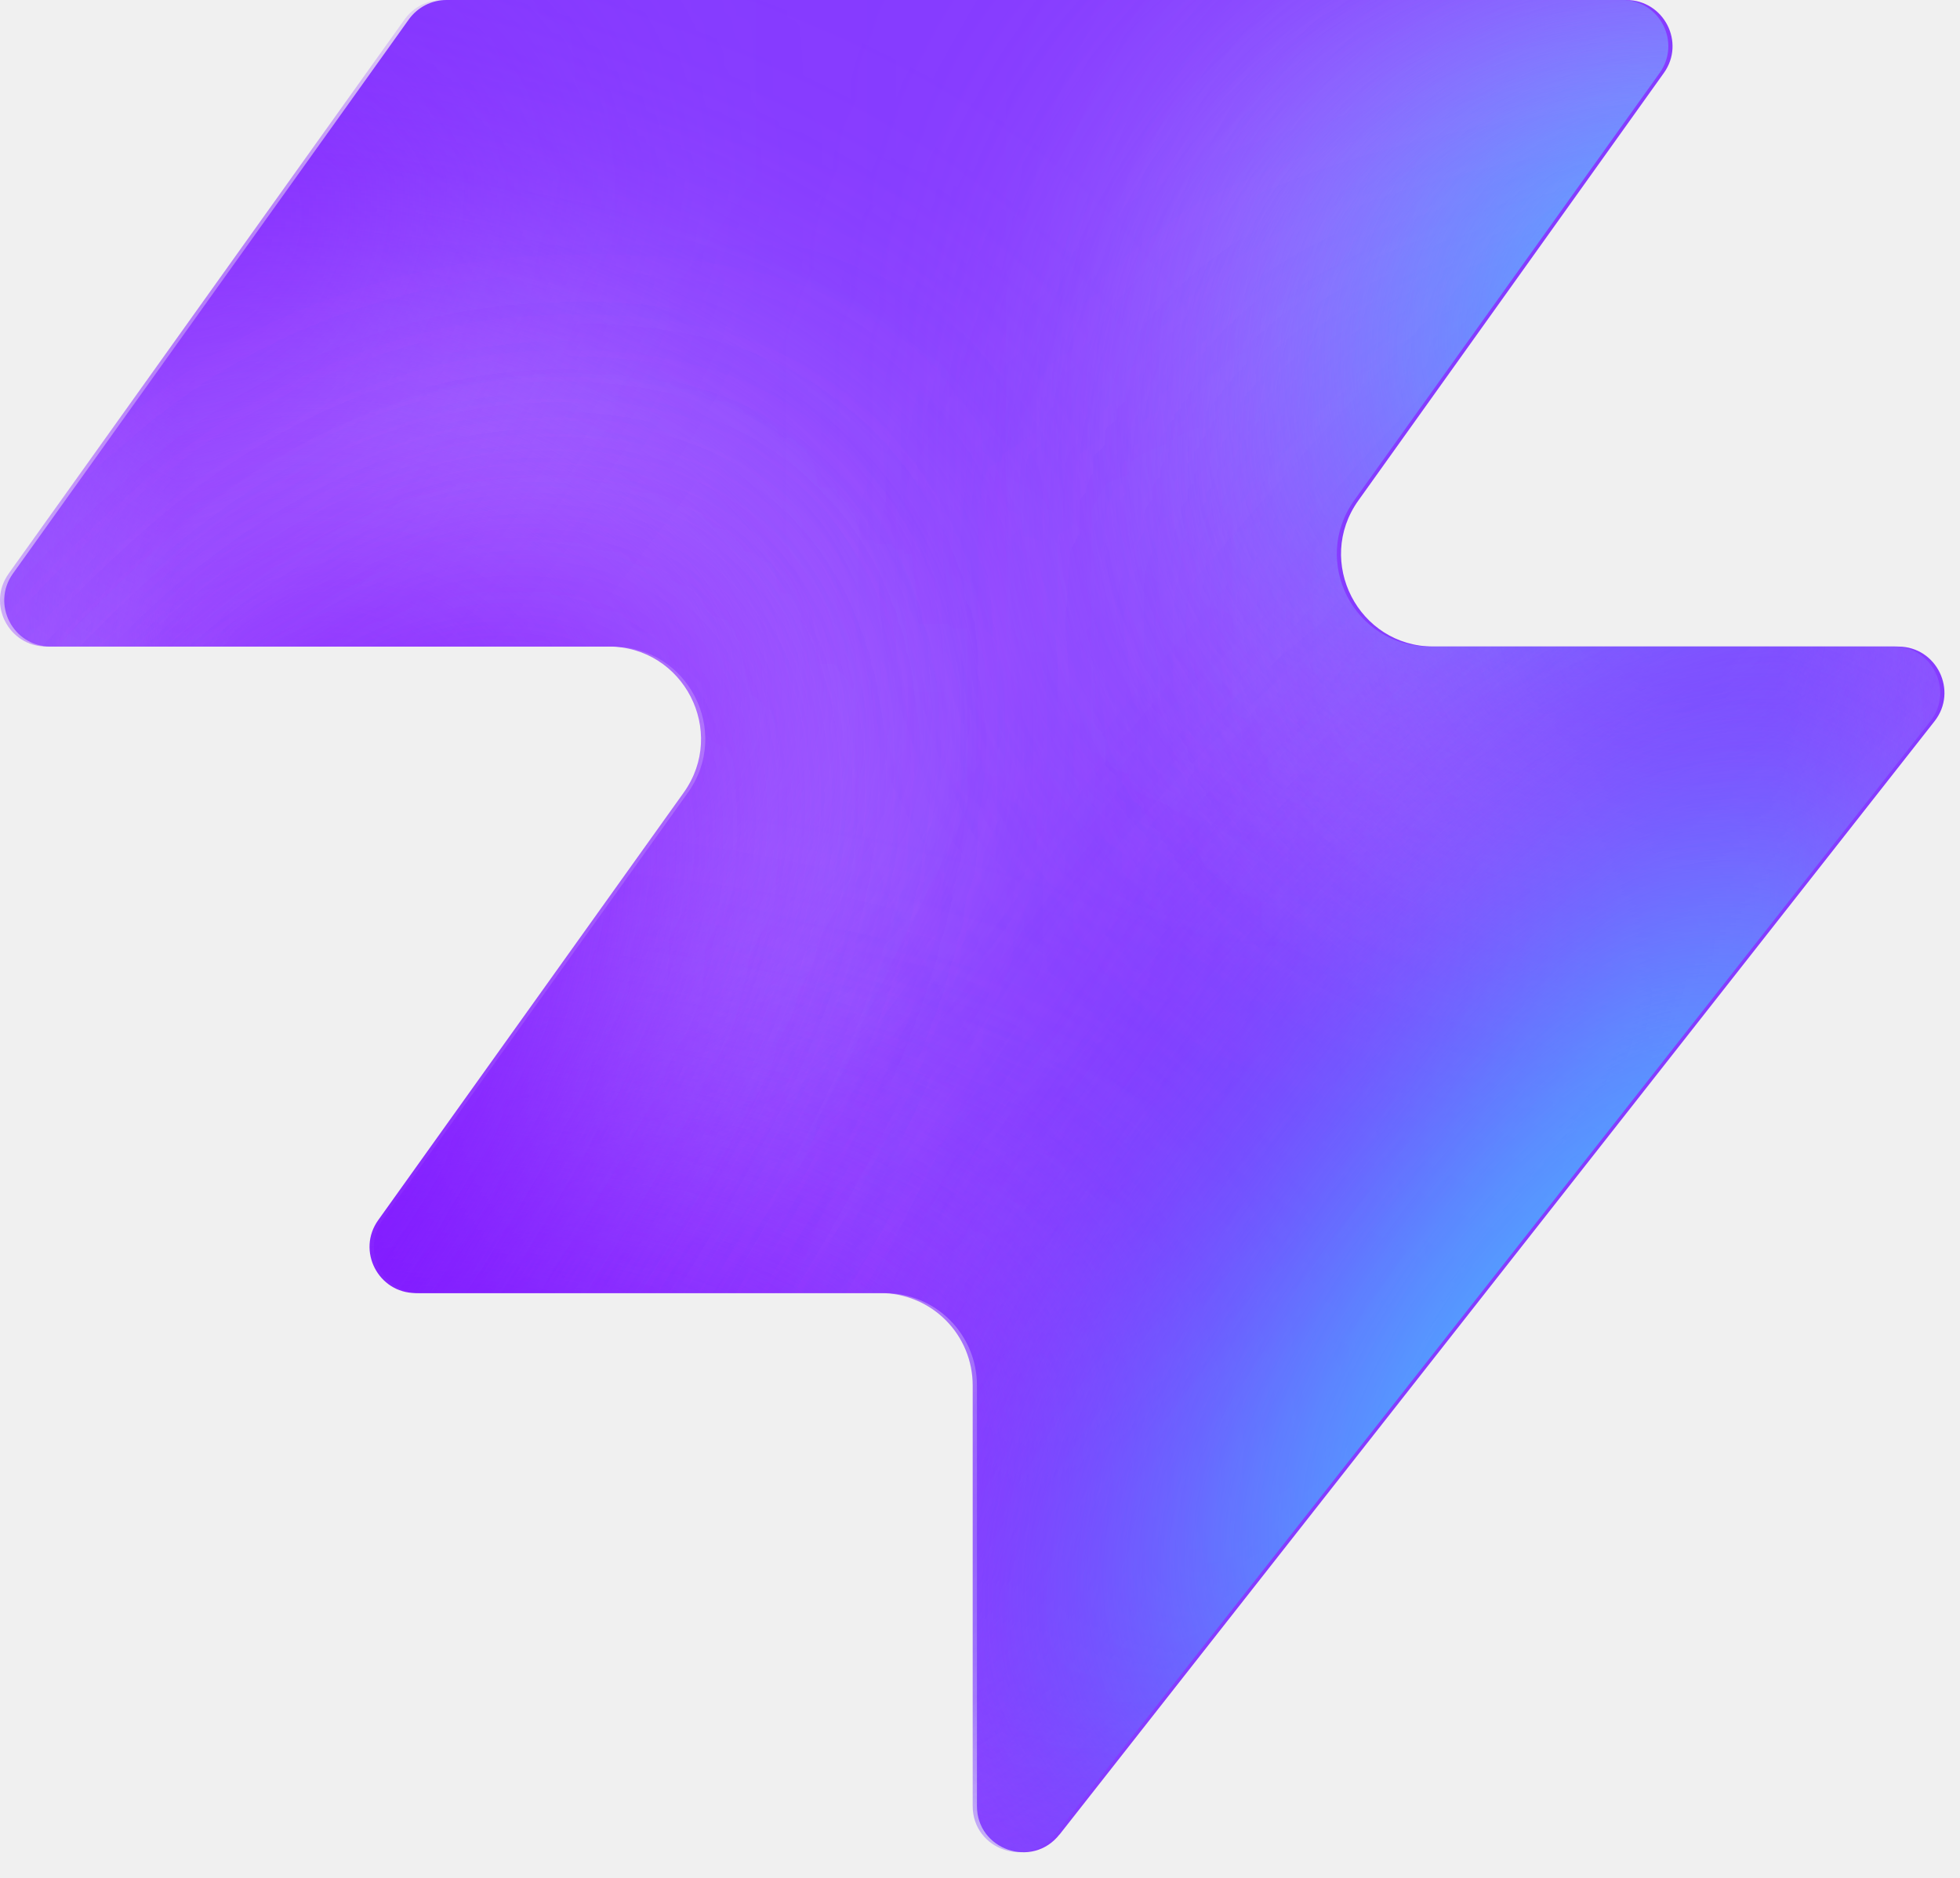
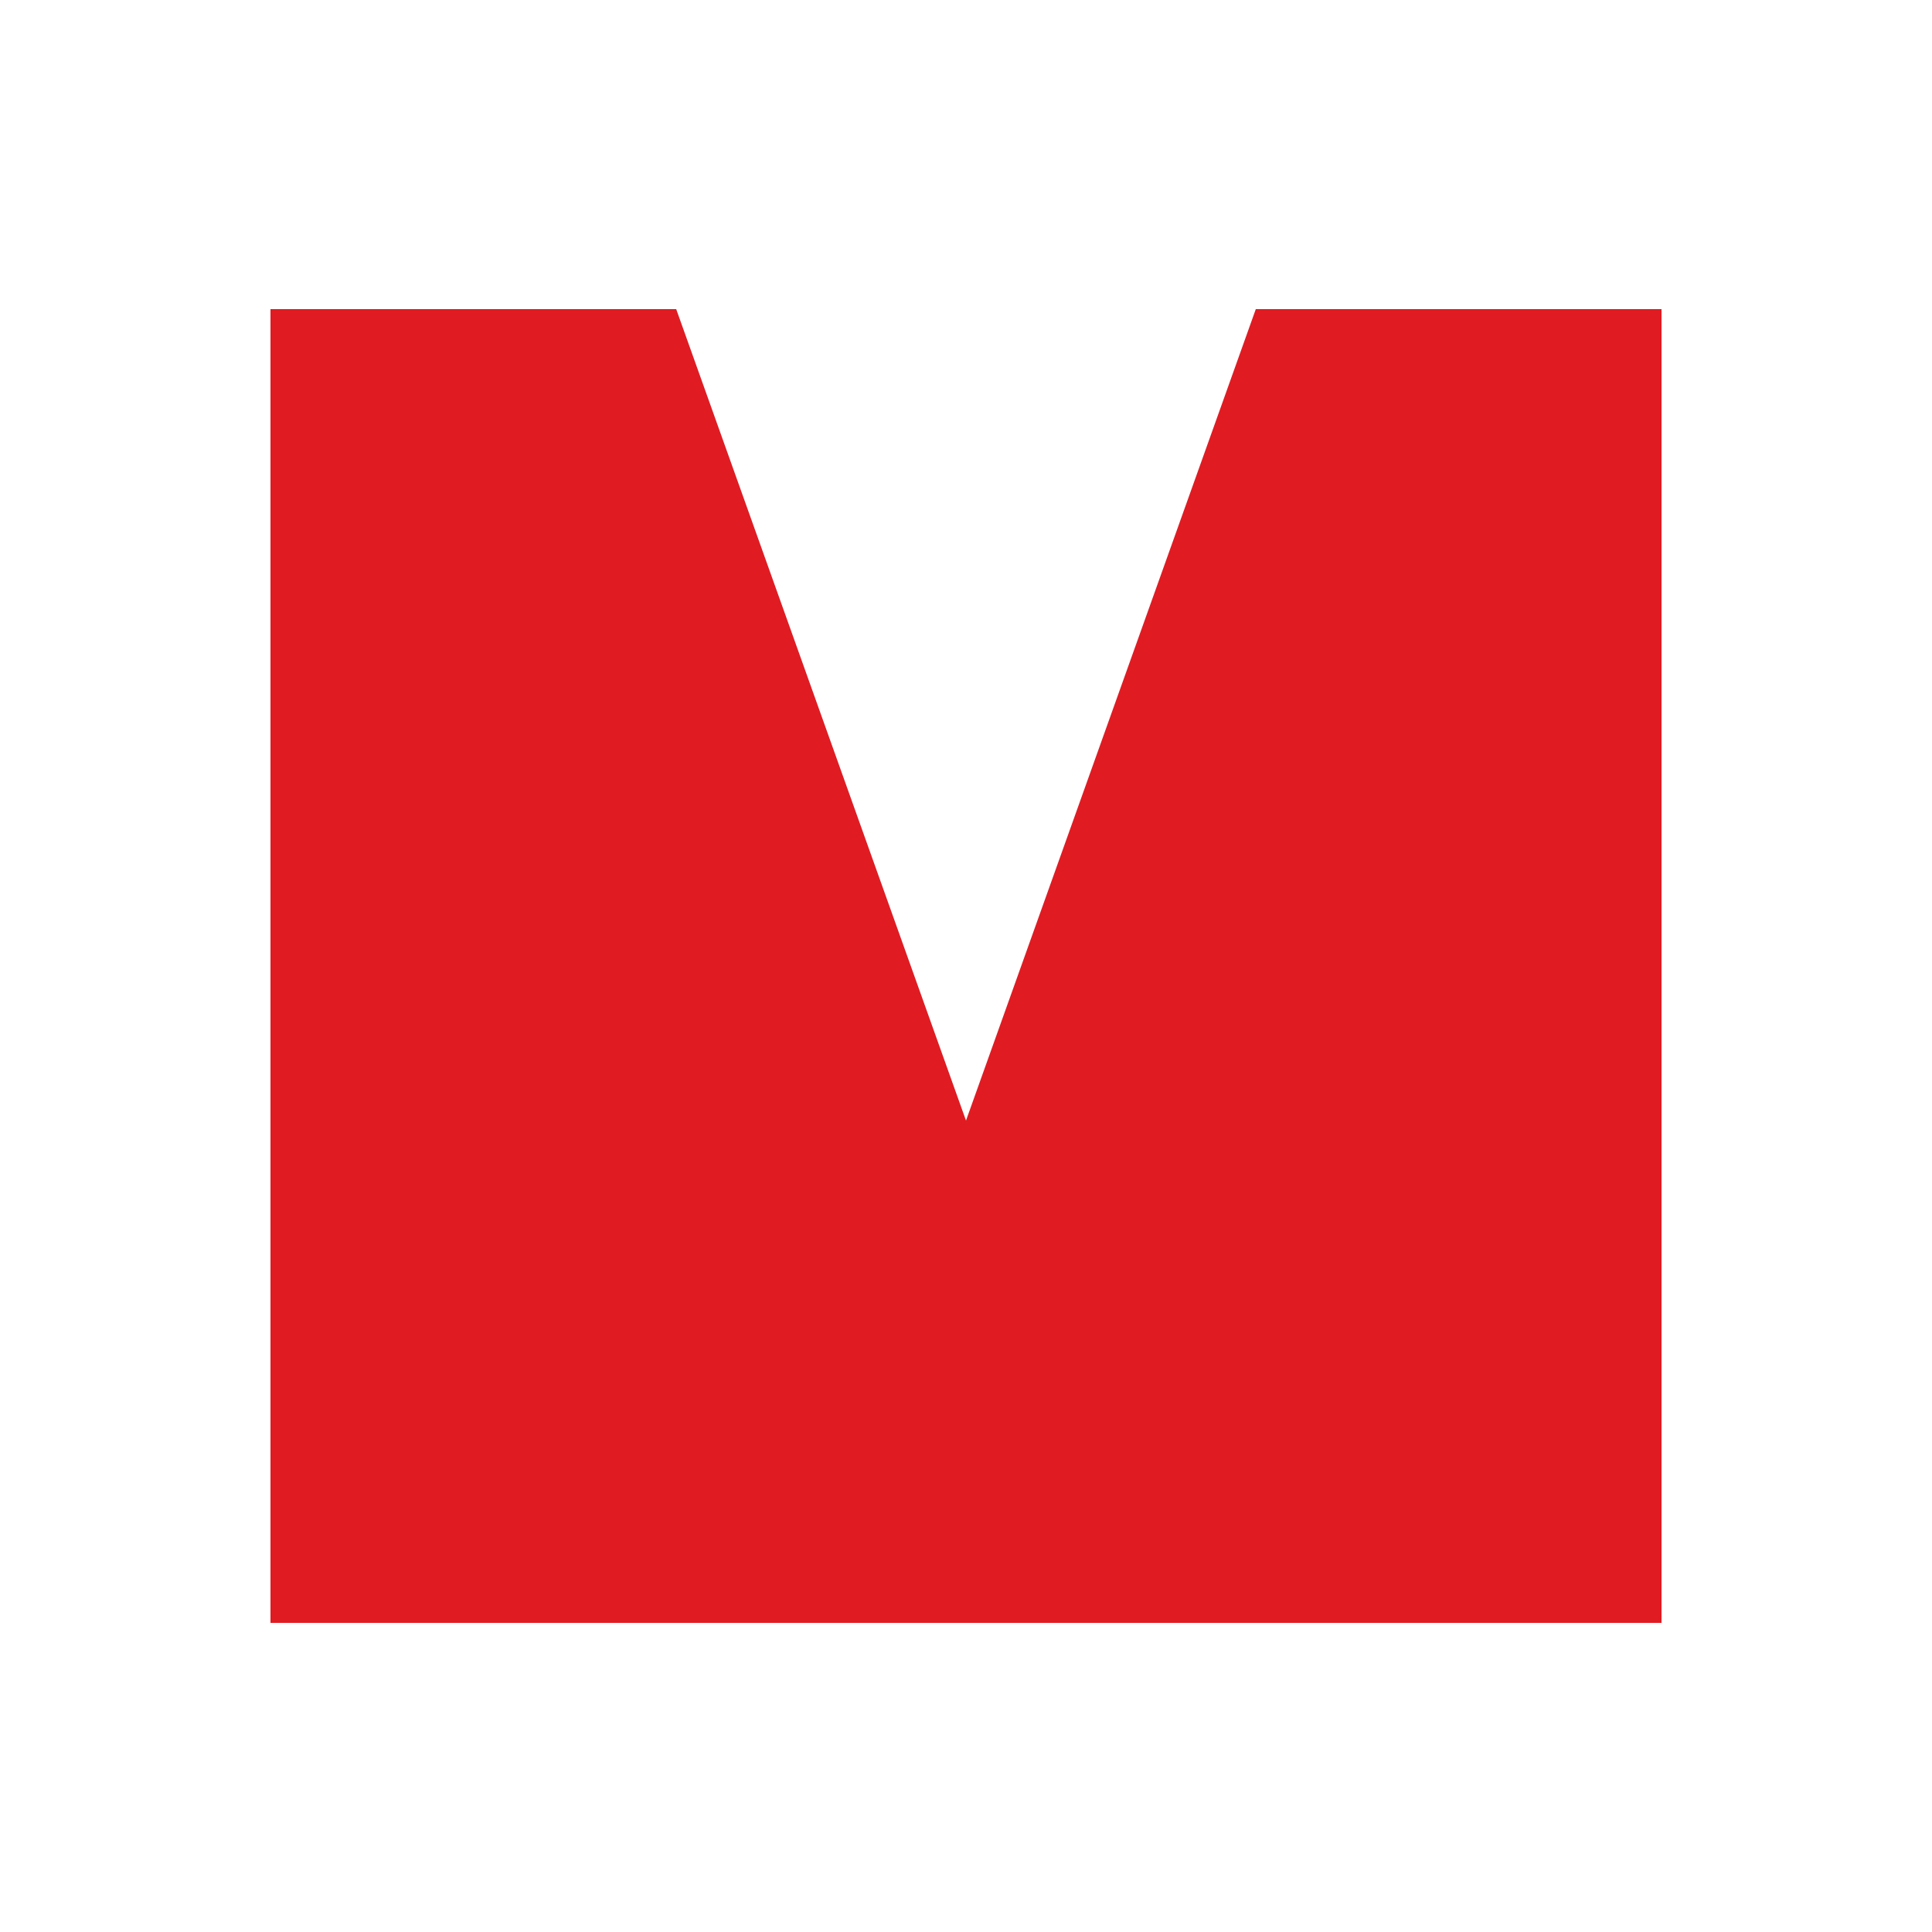
- <svg xmlns="http://www.w3.org/2000/svg" width="48" height="46" fill="none" viewBox="0 0 48 46">
-   <path fill="#863bff" d="M25.946 44.938c-.664.845-2.021.375-2.021-.698V33.937a2.26 2.26 0 0 0-2.262-2.262H10.287c-.92 0-1.456-1.04-.92-1.788l7.48-10.471c1.07-1.497 0-3.578-1.842-3.578H1.237c-.92 0-1.456-1.04-.92-1.788L10.013.474c.214-.297.556-.474.92-.474h28.894c.92 0 1.456 1.04.92 1.788l-7.48 10.471c-1.07 1.498 0 3.579 1.842 3.579h11.377c.943 0 1.473 1.088.89 1.83L25.947 44.94z" style="fill:#863bff;fill:color(display-p3 .525 .23 1);fill-opacity:1" />
-   <mask id="a" width="48" height="46" x="0" y="0" maskUnits="userSpaceOnUse" style="mask-type:alpha">
-     <path fill="#000" d="M25.842 44.938c-.664.844-2.021.375-2.021-.698V33.937a2.26 2.26 0 0 0-2.262-2.262H10.183c-.92 0-1.456-1.04-.92-1.788l7.48-10.471c1.07-1.498 0-3.579-1.842-3.579H1.133c-.92 0-1.456-1.04-.92-1.787L9.91.473c.214-.297.556-.474.92-.474h28.894c.92 0 1.456 1.04.92 1.788l-7.48 10.471c-1.07 1.498 0 3.578 1.842 3.578h11.377c.943 0 1.473 1.088.89 1.832L25.843 44.94z" style="fill:#000;fill-opacity:1" />
-   </mask>
-   <g mask="url(#a)">
-     <g filter="url(#b)">
-       <ellipse cx="5.508" cy="14.704" fill="#ede6ff" rx="5.508" ry="14.704" style="fill:#ede6ff;fill:color(display-p3 .927 .903 1);fill-opacity:1" transform="matrix(.00324 1 1 -.00324 -4.47 31.516)" />
-     </g>
-     <g filter="url(#c)">
-       <ellipse cx="10.399" cy="29.851" fill="#ede6ff" rx="10.399" ry="29.851" style="fill:#ede6ff;fill:color(display-p3 .927 .903 1);fill-opacity:1" transform="matrix(.00324 1 1 -.00324 -39.328 7.883)" />
-     </g>
-     <g filter="url(#d)">
-       <ellipse cx="5.508" cy="30.487" fill="#7e14ff" rx="5.508" ry="30.487" style="fill:#7e14ff;fill:color(display-p3 .492 .077 1);fill-opacity:1" transform="rotate(89.814 -25.913 -14.639)scale(1 -1)" />
-     </g>
-     <g filter="url(#e)">
-       <ellipse cx="5.508" cy="30.599" fill="#7e14ff" rx="5.508" ry="30.599" style="fill:#7e14ff;fill:color(display-p3 .492 .077 1);fill-opacity:1" transform="rotate(89.814 -32.644 -3.334)scale(1 -1)" />
-     </g>
-     <g filter="url(#f)">
-       <ellipse cx="5.508" cy="30.599" fill="#7e14ff" rx="5.508" ry="30.599" style="fill:#7e14ff;fill:color(display-p3 .492 .077 1);fill-opacity:1" transform="matrix(.00324 1 1 -.00324 -34.34 30.47)" />
-     </g>
-     <g filter="url(#g)">
-       <ellipse cx="14.072" cy="22.078" fill="#ede6ff" rx="14.072" ry="22.078" style="fill:#ede6ff;fill:color(display-p3 .927 .903 1);fill-opacity:1" transform="rotate(93.35 24.506 48.493)scale(-1 1)" />
-     </g>
-     <g filter="url(#h)">
-       <ellipse cx="3.47" cy="21.501" fill="#7e14ff" rx="3.47" ry="21.501" style="fill:#7e14ff;fill:color(display-p3 .492 .077 1);fill-opacity:1" transform="rotate(89.009 28.708 47.59)scale(-1 1)" />
-     </g>
-     <g filter="url(#i)">
-       <ellipse cx="3.47" cy="21.501" fill="#7e14ff" rx="3.47" ry="21.501" style="fill:#7e14ff;fill:color(display-p3 .492 .077 1);fill-opacity:1" transform="rotate(89.009 28.708 47.59)scale(-1 1)" />
-     </g>
-     <g filter="url(#j)">
-       <ellipse cx=".387" cy="8.972" fill="#7e14ff" rx="4.407" ry="29.108" style="fill:#7e14ff;fill:color(display-p3 .492 .077 1);fill-opacity:1" transform="rotate(39.51 .387 8.972)" />
-     </g>
-     <g filter="url(#k)">
-       <ellipse cx="47.523" cy="-6.092" fill="#7e14ff" rx="4.407" ry="29.108" style="fill:#7e14ff;fill:color(display-p3 .492 .077 1);fill-opacity:1" transform="rotate(37.892 47.523 -6.092)" />
-     </g>
-     <g filter="url(#l)">
-       <ellipse cx="41.412" cy="6.333" fill="#47bfff" rx="5.971" ry="9.665" style="fill:#47bfff;fill:color(display-p3 .28 .748 1);fill-opacity:1" transform="rotate(37.892 41.412 6.333)" />
-     </g>
-     <g filter="url(#m)">
-       <ellipse cx="-1.879" cy="38.332" fill="#7e14ff" rx="4.407" ry="29.108" style="fill:#7e14ff;fill:color(display-p3 .492 .077 1);fill-opacity:1" transform="rotate(37.892 -1.88 38.332)" />
-     </g>
-     <g filter="url(#n)">
-       <ellipse cx="-1.879" cy="38.332" fill="#7e14ff" rx="4.407" ry="29.108" style="fill:#7e14ff;fill:color(display-p3 .492 .077 1);fill-opacity:1" transform="rotate(37.892 -1.88 38.332)" />
-     </g>
-     <g filter="url(#o)">
-       <ellipse cx="35.651" cy="29.907" fill="#7e14ff" rx="4.407" ry="29.108" style="fill:#7e14ff;fill:color(display-p3 .492 .077 1);fill-opacity:1" transform="rotate(37.892 35.651 29.907)" />
-     </g>
-     <g filter="url(#p)">
-       <ellipse cx="38.418" cy="32.4" fill="#47bfff" rx="5.971" ry="15.297" style="fill:#47bfff;fill:color(display-p3 .28 .748 1);fill-opacity:1" transform="rotate(37.892 38.418 32.4)" />
-     </g>
-   </g>
-   <defs>
-     <filter id="b" width="60.045" height="41.654" x="-19.77" y="16.149" color-interpolation-filters="sRGB" filterUnits="userSpaceOnUse">
-       <feFlood flood-opacity="0" result="BackgroundImageFix" />
-       <feBlend in="SourceGraphic" in2="BackgroundImageFix" result="shape" />
-       <feGaussianBlur result="effect1_foregroundBlur_2002_17158" stdDeviation="7.659" />
-     </filter>
-     <filter id="c" width="90.34" height="51.437" x="-54.613" y="-7.533" color-interpolation-filters="sRGB" filterUnits="userSpaceOnUse">
-       <feFlood flood-opacity="0" result="BackgroundImageFix" />
-       <feBlend in="SourceGraphic" in2="BackgroundImageFix" result="shape" />
-       <feGaussianBlur result="effect1_foregroundBlur_2002_17158" stdDeviation="7.659" />
-     </filter>
-     <filter id="d" width="79.355" height="29.4" x="-49.64" y="2.03" color-interpolation-filters="sRGB" filterUnits="userSpaceOnUse">
-       <feFlood flood-opacity="0" result="BackgroundImageFix" />
-       <feBlend in="SourceGraphic" in2="BackgroundImageFix" result="shape" />
-       <feGaussianBlur result="effect1_foregroundBlur_2002_17158" stdDeviation="4.596" />
-     </filter>
-     <filter id="e" width="79.579" height="29.4" x="-45.045" y="20.029" color-interpolation-filters="sRGB" filterUnits="userSpaceOnUse">
-       <feFlood flood-opacity="0" result="BackgroundImageFix" />
-       <feBlend in="SourceGraphic" in2="BackgroundImageFix" result="shape" />
-       <feGaussianBlur result="effect1_foregroundBlur_2002_17158" stdDeviation="4.596" />
-     </filter>
-     <filter id="f" width="79.579" height="29.4" x="-43.513" y="21.178" color-interpolation-filters="sRGB" filterUnits="userSpaceOnUse">
-       <feFlood flood-opacity="0" result="BackgroundImageFix" />
-       <feBlend in="SourceGraphic" in2="BackgroundImageFix" result="shape" />
-       <feGaussianBlur result="effect1_foregroundBlur_2002_17158" stdDeviation="4.596" />
-     </filter>
-     <filter id="g" width="74.749" height="58.852" x="15.756" y="-17.901" color-interpolation-filters="sRGB" filterUnits="userSpaceOnUse">
-       <feFlood flood-opacity="0" result="BackgroundImageFix" />
-       <feBlend in="SourceGraphic" in2="BackgroundImageFix" result="shape" />
-       <feGaussianBlur result="effect1_foregroundBlur_2002_17158" stdDeviation="7.659" />
-     </filter>
-     <filter id="h" width="61.377" height="25.362" x="23.548" y="2.284" color-interpolation-filters="sRGB" filterUnits="userSpaceOnUse">
-       <feFlood flood-opacity="0" result="BackgroundImageFix" />
-       <feBlend in="SourceGraphic" in2="BackgroundImageFix" result="shape" />
-       <feGaussianBlur result="effect1_foregroundBlur_2002_17158" stdDeviation="4.596" />
-     </filter>
-     <filter id="i" width="61.377" height="25.362" x="23.548" y="2.284" color-interpolation-filters="sRGB" filterUnits="userSpaceOnUse">
-       <feFlood flood-opacity="0" result="BackgroundImageFix" />
-       <feBlend in="SourceGraphic" in2="BackgroundImageFix" result="shape" />
-       <feGaussianBlur result="effect1_foregroundBlur_2002_17158" stdDeviation="4.596" />
-     </filter>
-     <filter id="j" width="56.045" height="63.649" x="-27.636" y="-22.853" color-interpolation-filters="sRGB" filterUnits="userSpaceOnUse">
-       <feFlood flood-opacity="0" result="BackgroundImageFix" />
-       <feBlend in="SourceGraphic" in2="BackgroundImageFix" result="shape" />
-       <feGaussianBlur result="effect1_foregroundBlur_2002_17158" stdDeviation="4.596" />
-     </filter>
-     <filter id="k" width="54.814" height="64.646" x="20.116" y="-38.415" color-interpolation-filters="sRGB" filterUnits="userSpaceOnUse">
-       <feFlood flood-opacity="0" result="BackgroundImageFix" />
-       <feBlend in="SourceGraphic" in2="BackgroundImageFix" result="shape" />
-       <feGaussianBlur result="effect1_foregroundBlur_2002_17158" stdDeviation="4.596" />
-     </filter>
-     <filter id="l" width="33.541" height="35.313" x="24.641" y="-11.323" color-interpolation-filters="sRGB" filterUnits="userSpaceOnUse">
-       <feFlood flood-opacity="0" result="BackgroundImageFix" />
-       <feBlend in="SourceGraphic" in2="BackgroundImageFix" result="shape" />
-       <feGaussianBlur result="effect1_foregroundBlur_2002_17158" stdDeviation="4.596" />
-     </filter>
-     <filter id="m" width="54.814" height="64.646" x="-29.286" y="6.009" color-interpolation-filters="sRGB" filterUnits="userSpaceOnUse">
-       <feFlood flood-opacity="0" result="BackgroundImageFix" />
-       <feBlend in="SourceGraphic" in2="BackgroundImageFix" result="shape" />
-       <feGaussianBlur result="effect1_foregroundBlur_2002_17158" stdDeviation="4.596" />
-     </filter>
-     <filter id="n" width="54.814" height="64.646" x="-29.286" y="6.009" color-interpolation-filters="sRGB" filterUnits="userSpaceOnUse">
-       <feFlood flood-opacity="0" result="BackgroundImageFix" />
-       <feBlend in="SourceGraphic" in2="BackgroundImageFix" result="shape" />
-       <feGaussianBlur result="effect1_foregroundBlur_2002_17158" stdDeviation="4.596" />
-     </filter>
-     <filter id="o" width="54.814" height="64.646" x="8.244" y="-2.416" color-interpolation-filters="sRGB" filterUnits="userSpaceOnUse">
-       <feFlood flood-opacity="0" result="BackgroundImageFix" />
-       <feBlend in="SourceGraphic" in2="BackgroundImageFix" result="shape" />
-       <feGaussianBlur result="effect1_foregroundBlur_2002_17158" stdDeviation="4.596" />
-     </filter>
-     <filter id="p" width="39.409" height="43.623" x="18.713" y="10.588" color-interpolation-filters="sRGB" filterUnits="userSpaceOnUse">
-       <feFlood flood-opacity="0" result="BackgroundImageFix" />
-       <feBlend in="SourceGraphic" in2="BackgroundImageFix" result="shape" />
-       <feGaussianBlur result="effect1_foregroundBlur_2002_17158" stdDeviation="4.596" />
-     </filter>
-   </defs>
+ <svg xmlns="http://www.w3.org/2000/svg" viewBox="0 0 100 100">
+   <rect width="100" height="100" fill="#ffffff" />
+   <path fill="#e11b22" d="M14,84 L14,16 L35,16 L50,58 L65,16 L86,16 L86,84 Z" />
</svg>
